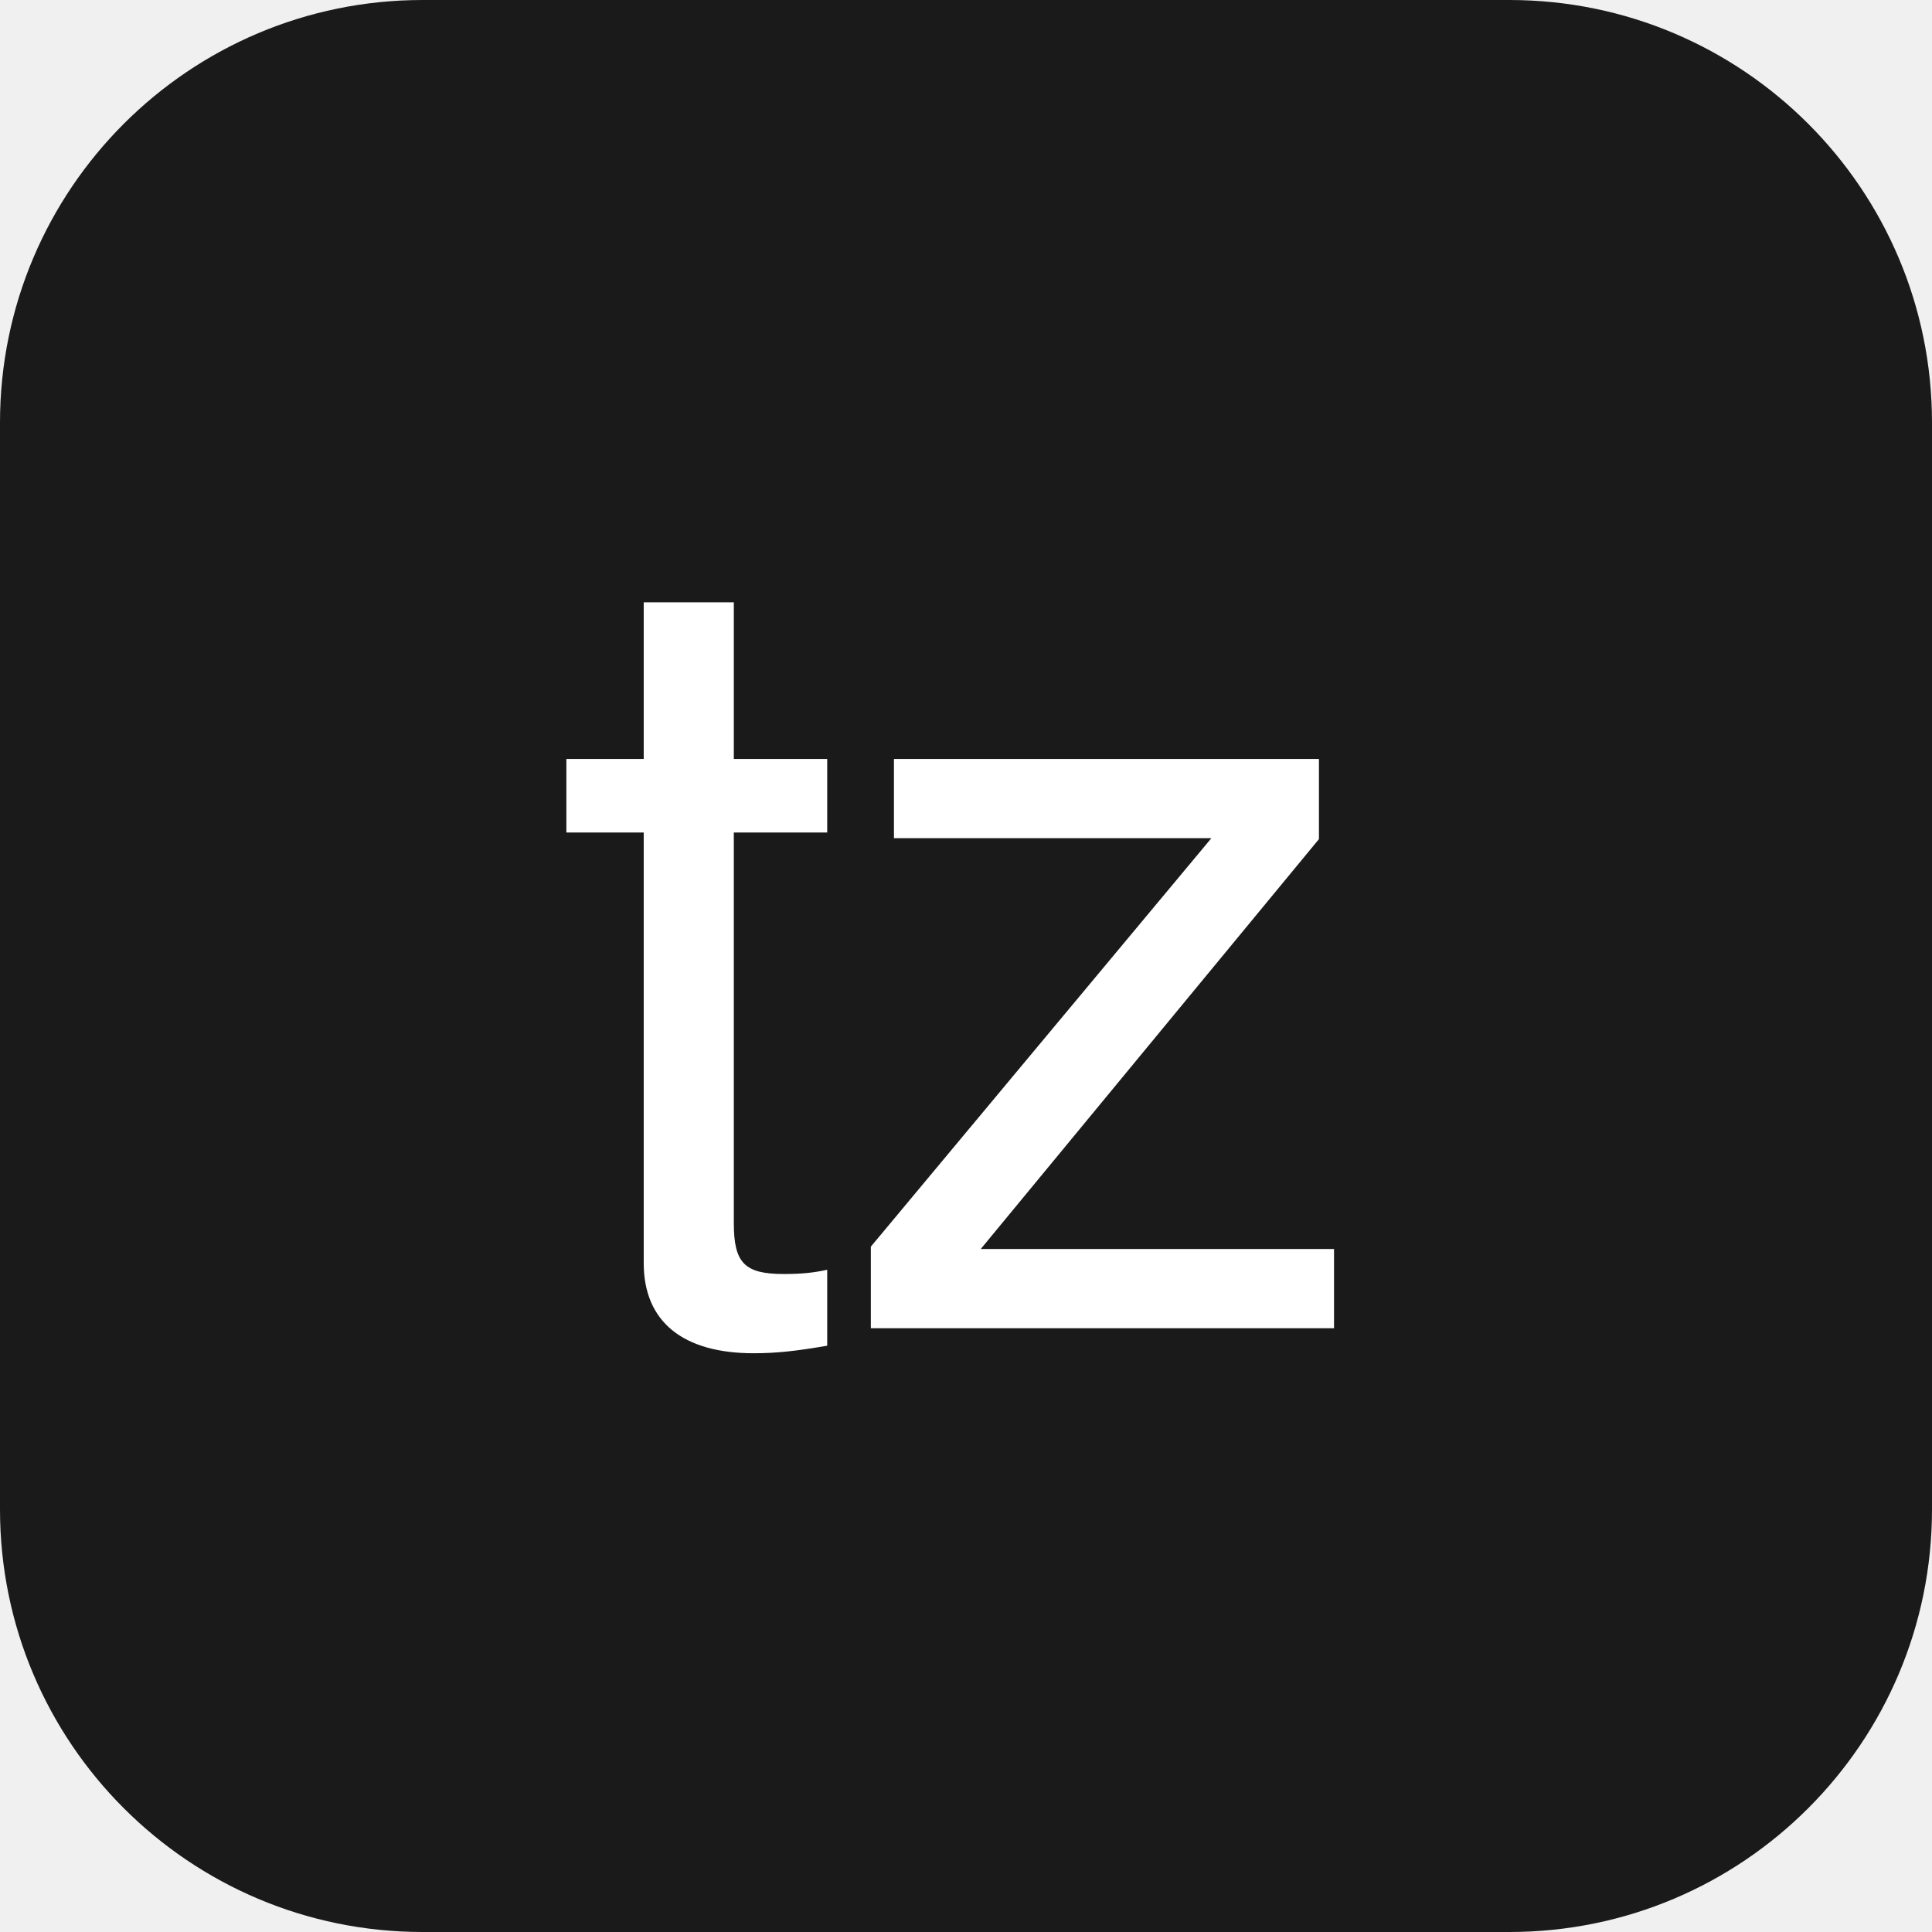
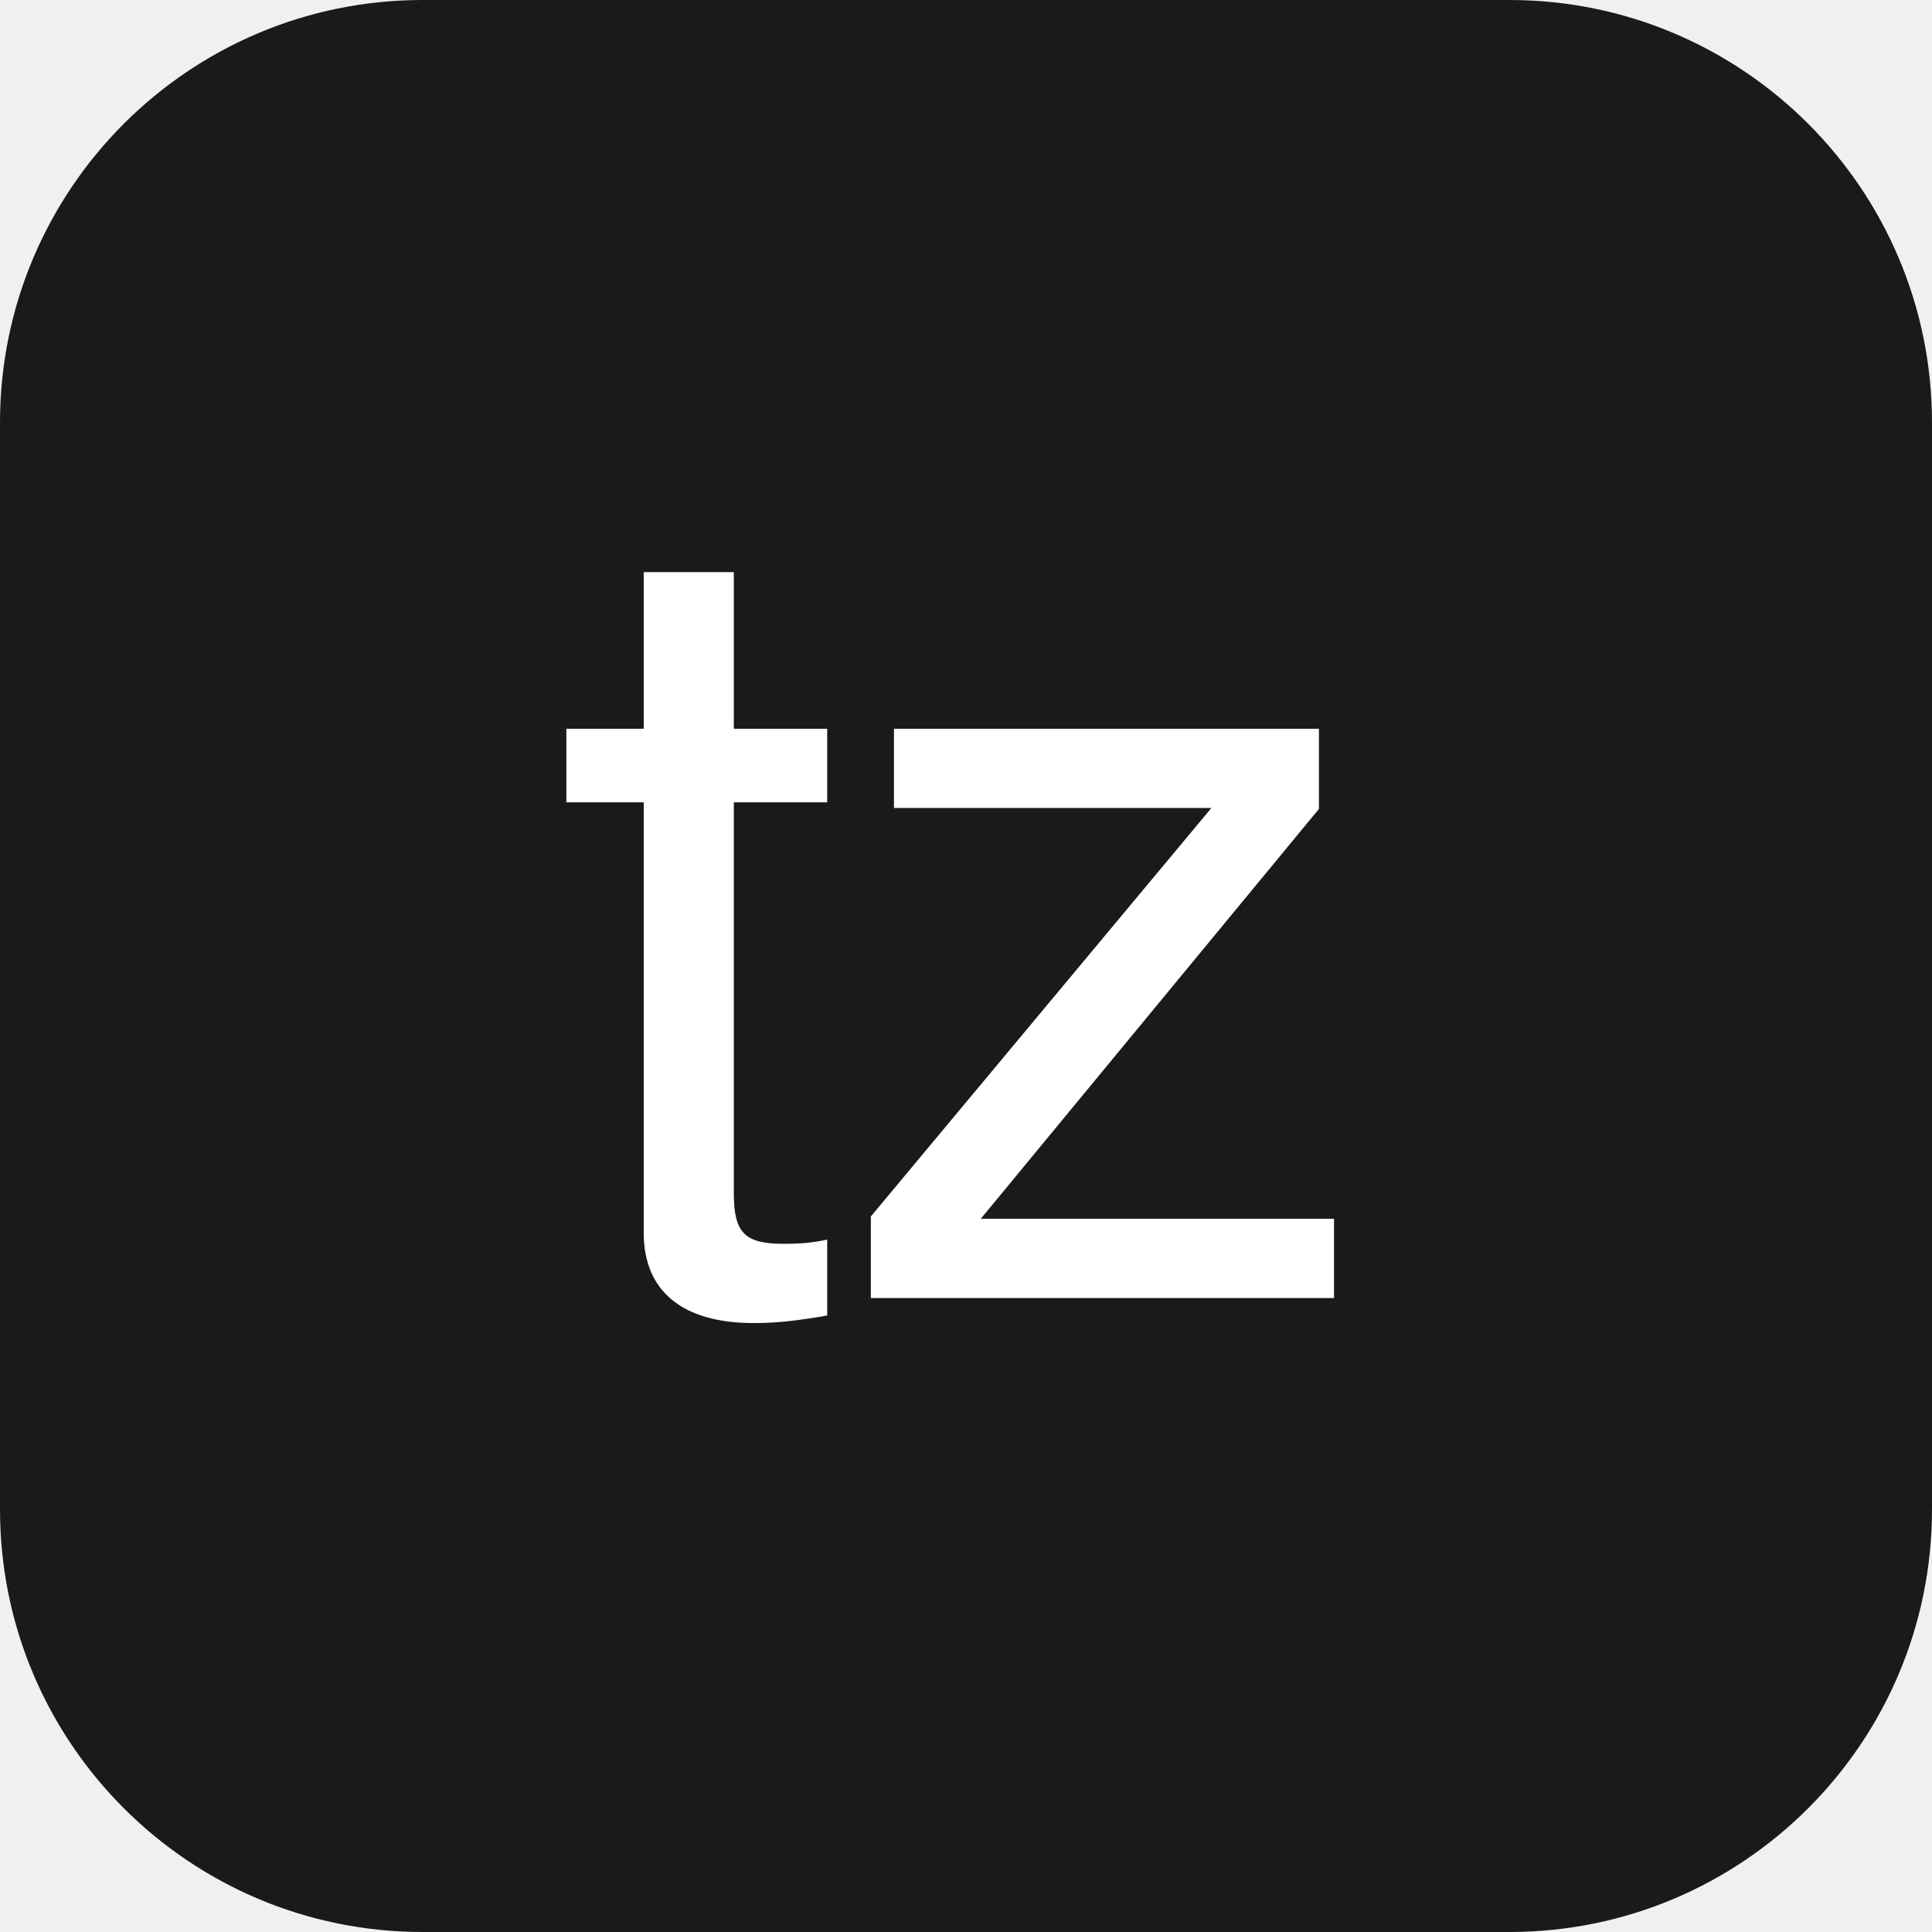
<svg xmlns="http://www.w3.org/2000/svg" viewBox="0 0 64 64">
  <style>
    .bg { fill: #1a1a1a; }
    .fg { fill: #ffffff; }
    @media (prefers-color-scheme: dark) {
      .bg { fill: #ffffff; }
      .fg { fill: #1a1a1a; }
    }
  </style>
  <rect class="bg" width="64" height="64" rx="14" />
-   <text x="32" y="44" class="fg" font-family="-apple-system, BlinkMacSystemFont, 'Segoe UI', Helvetica, Arial, sans-serif" font-size="36" font-weight="500" text-anchor="middle" letter-spacing="-1">tz</text>
+   <text x="32" y="43" class="fg" font-family="-apple-system, BlinkMacSystemFont, 'Segoe UI', Helvetica, Arial, sans-serif" font-size="36" font-weight="500" text-anchor="middle" letter-spacing="-1">tz</text>
</svg>
